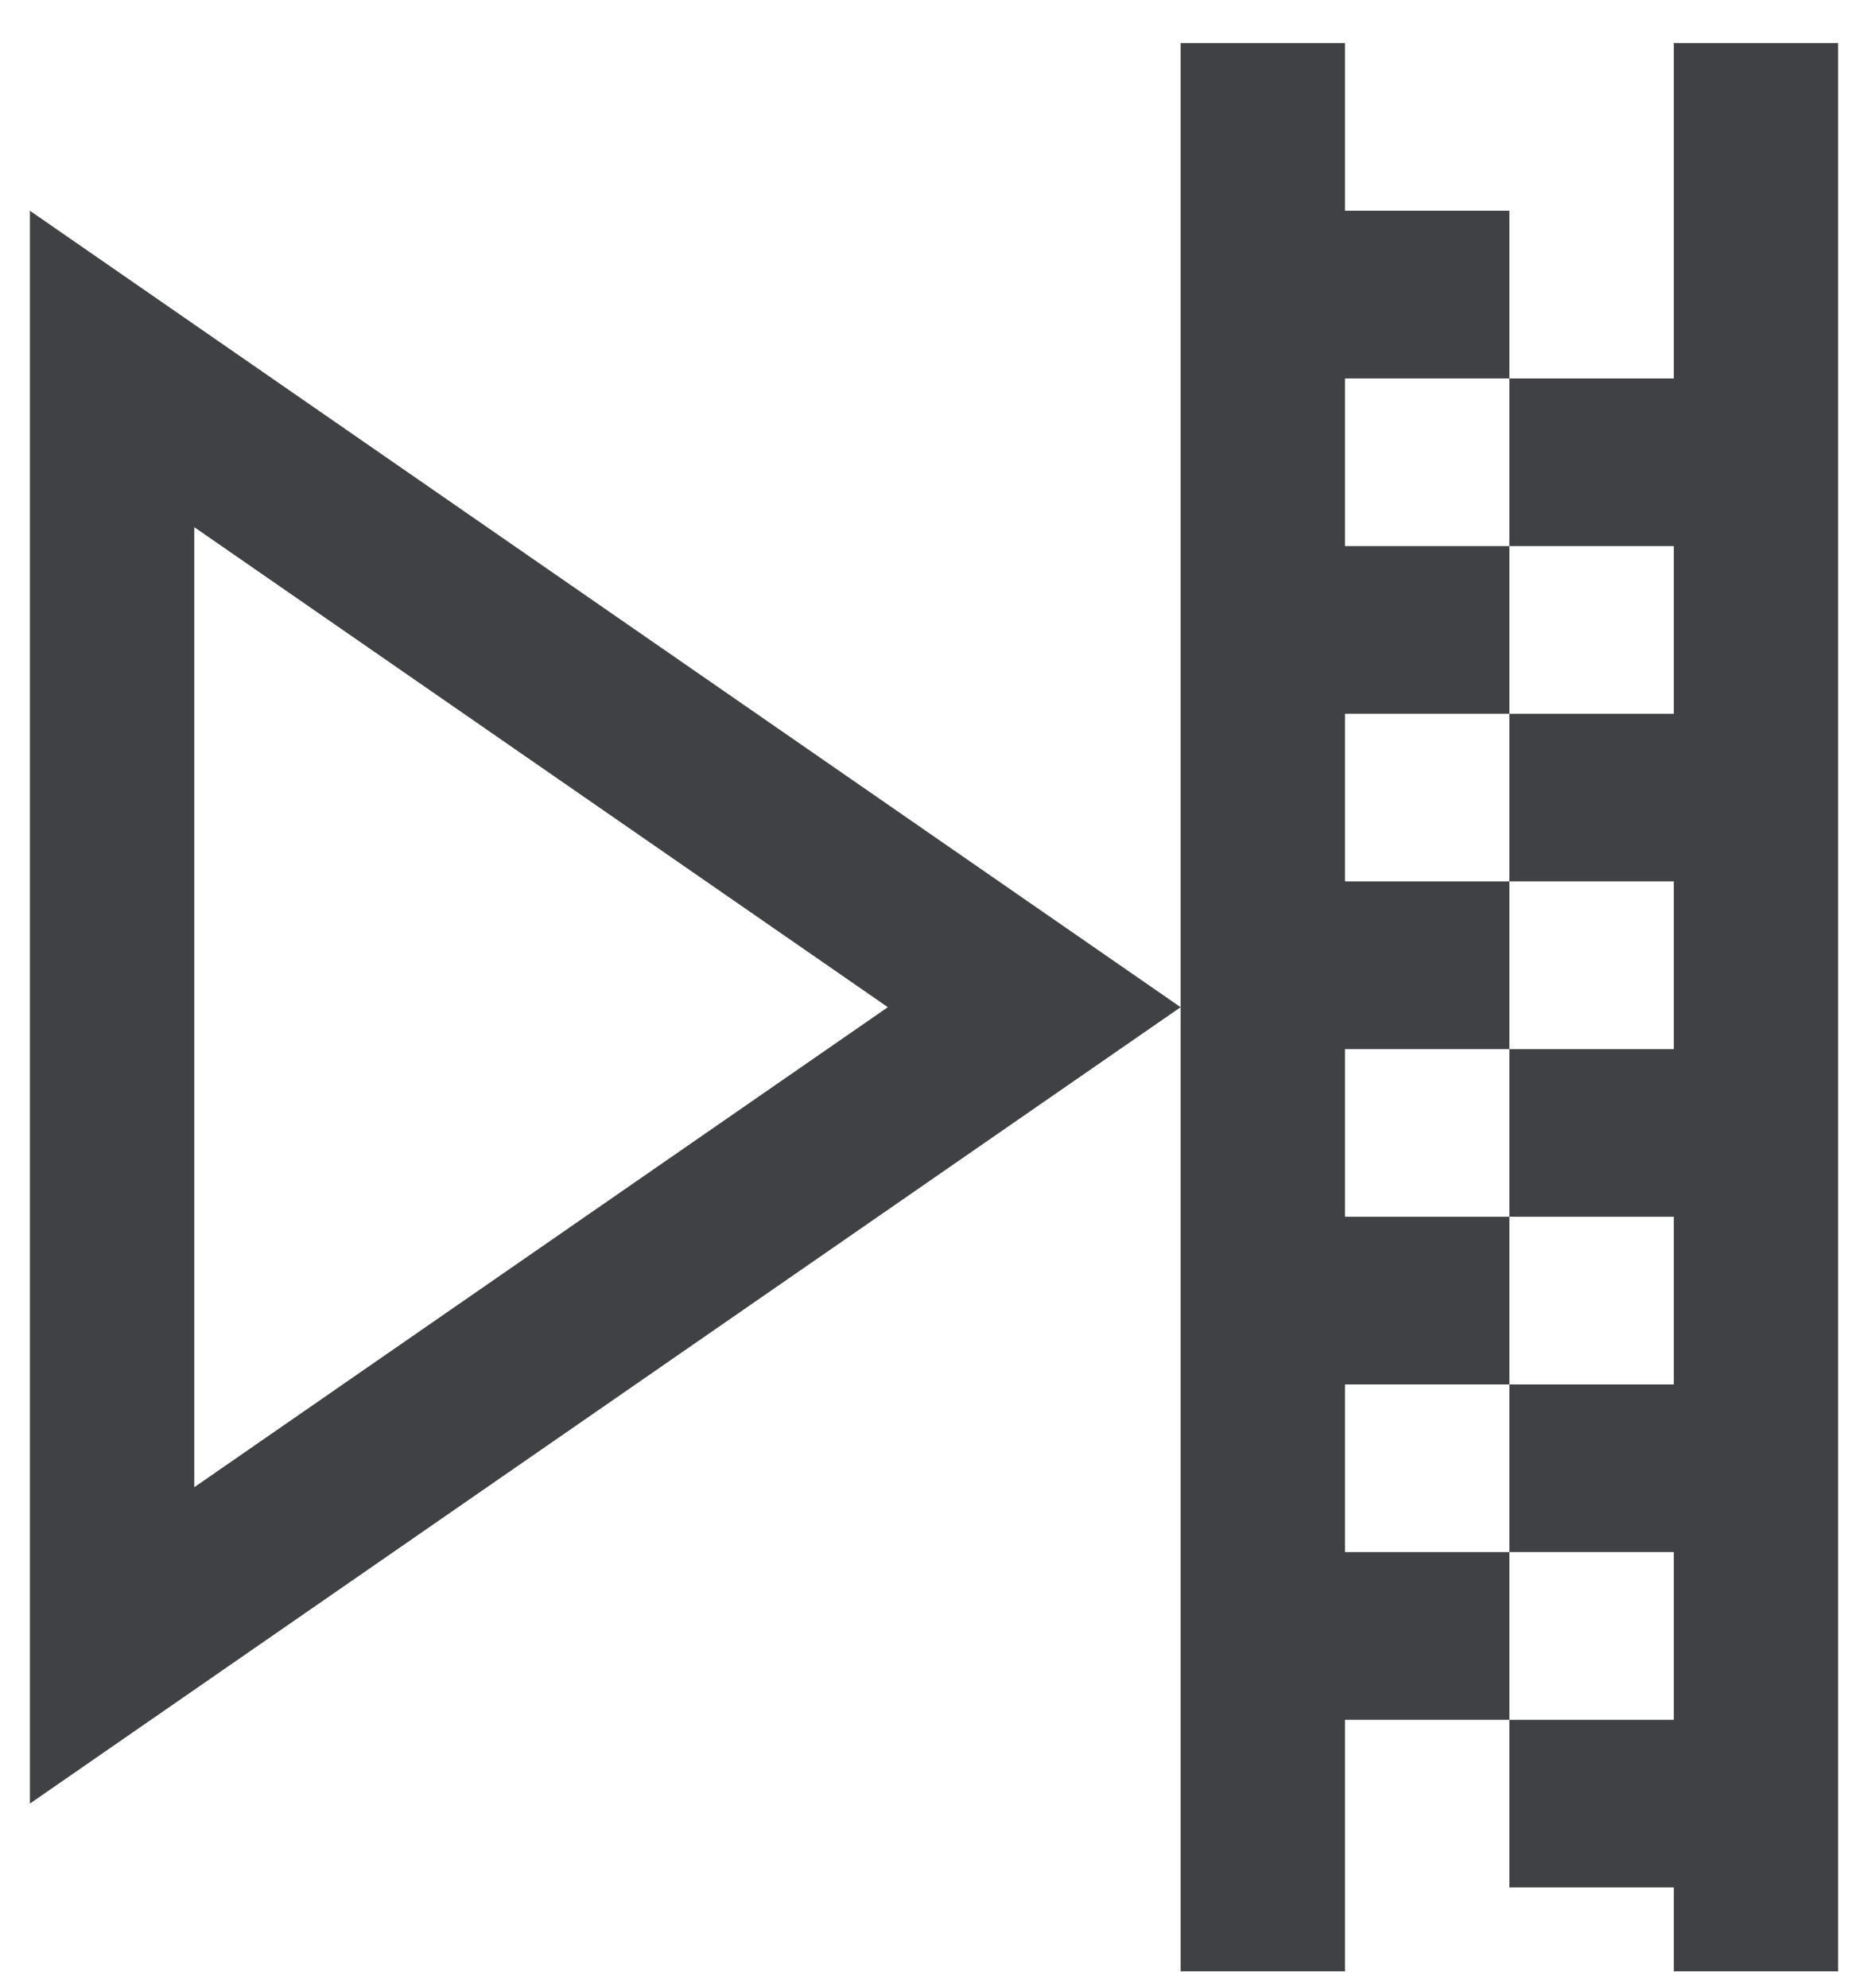
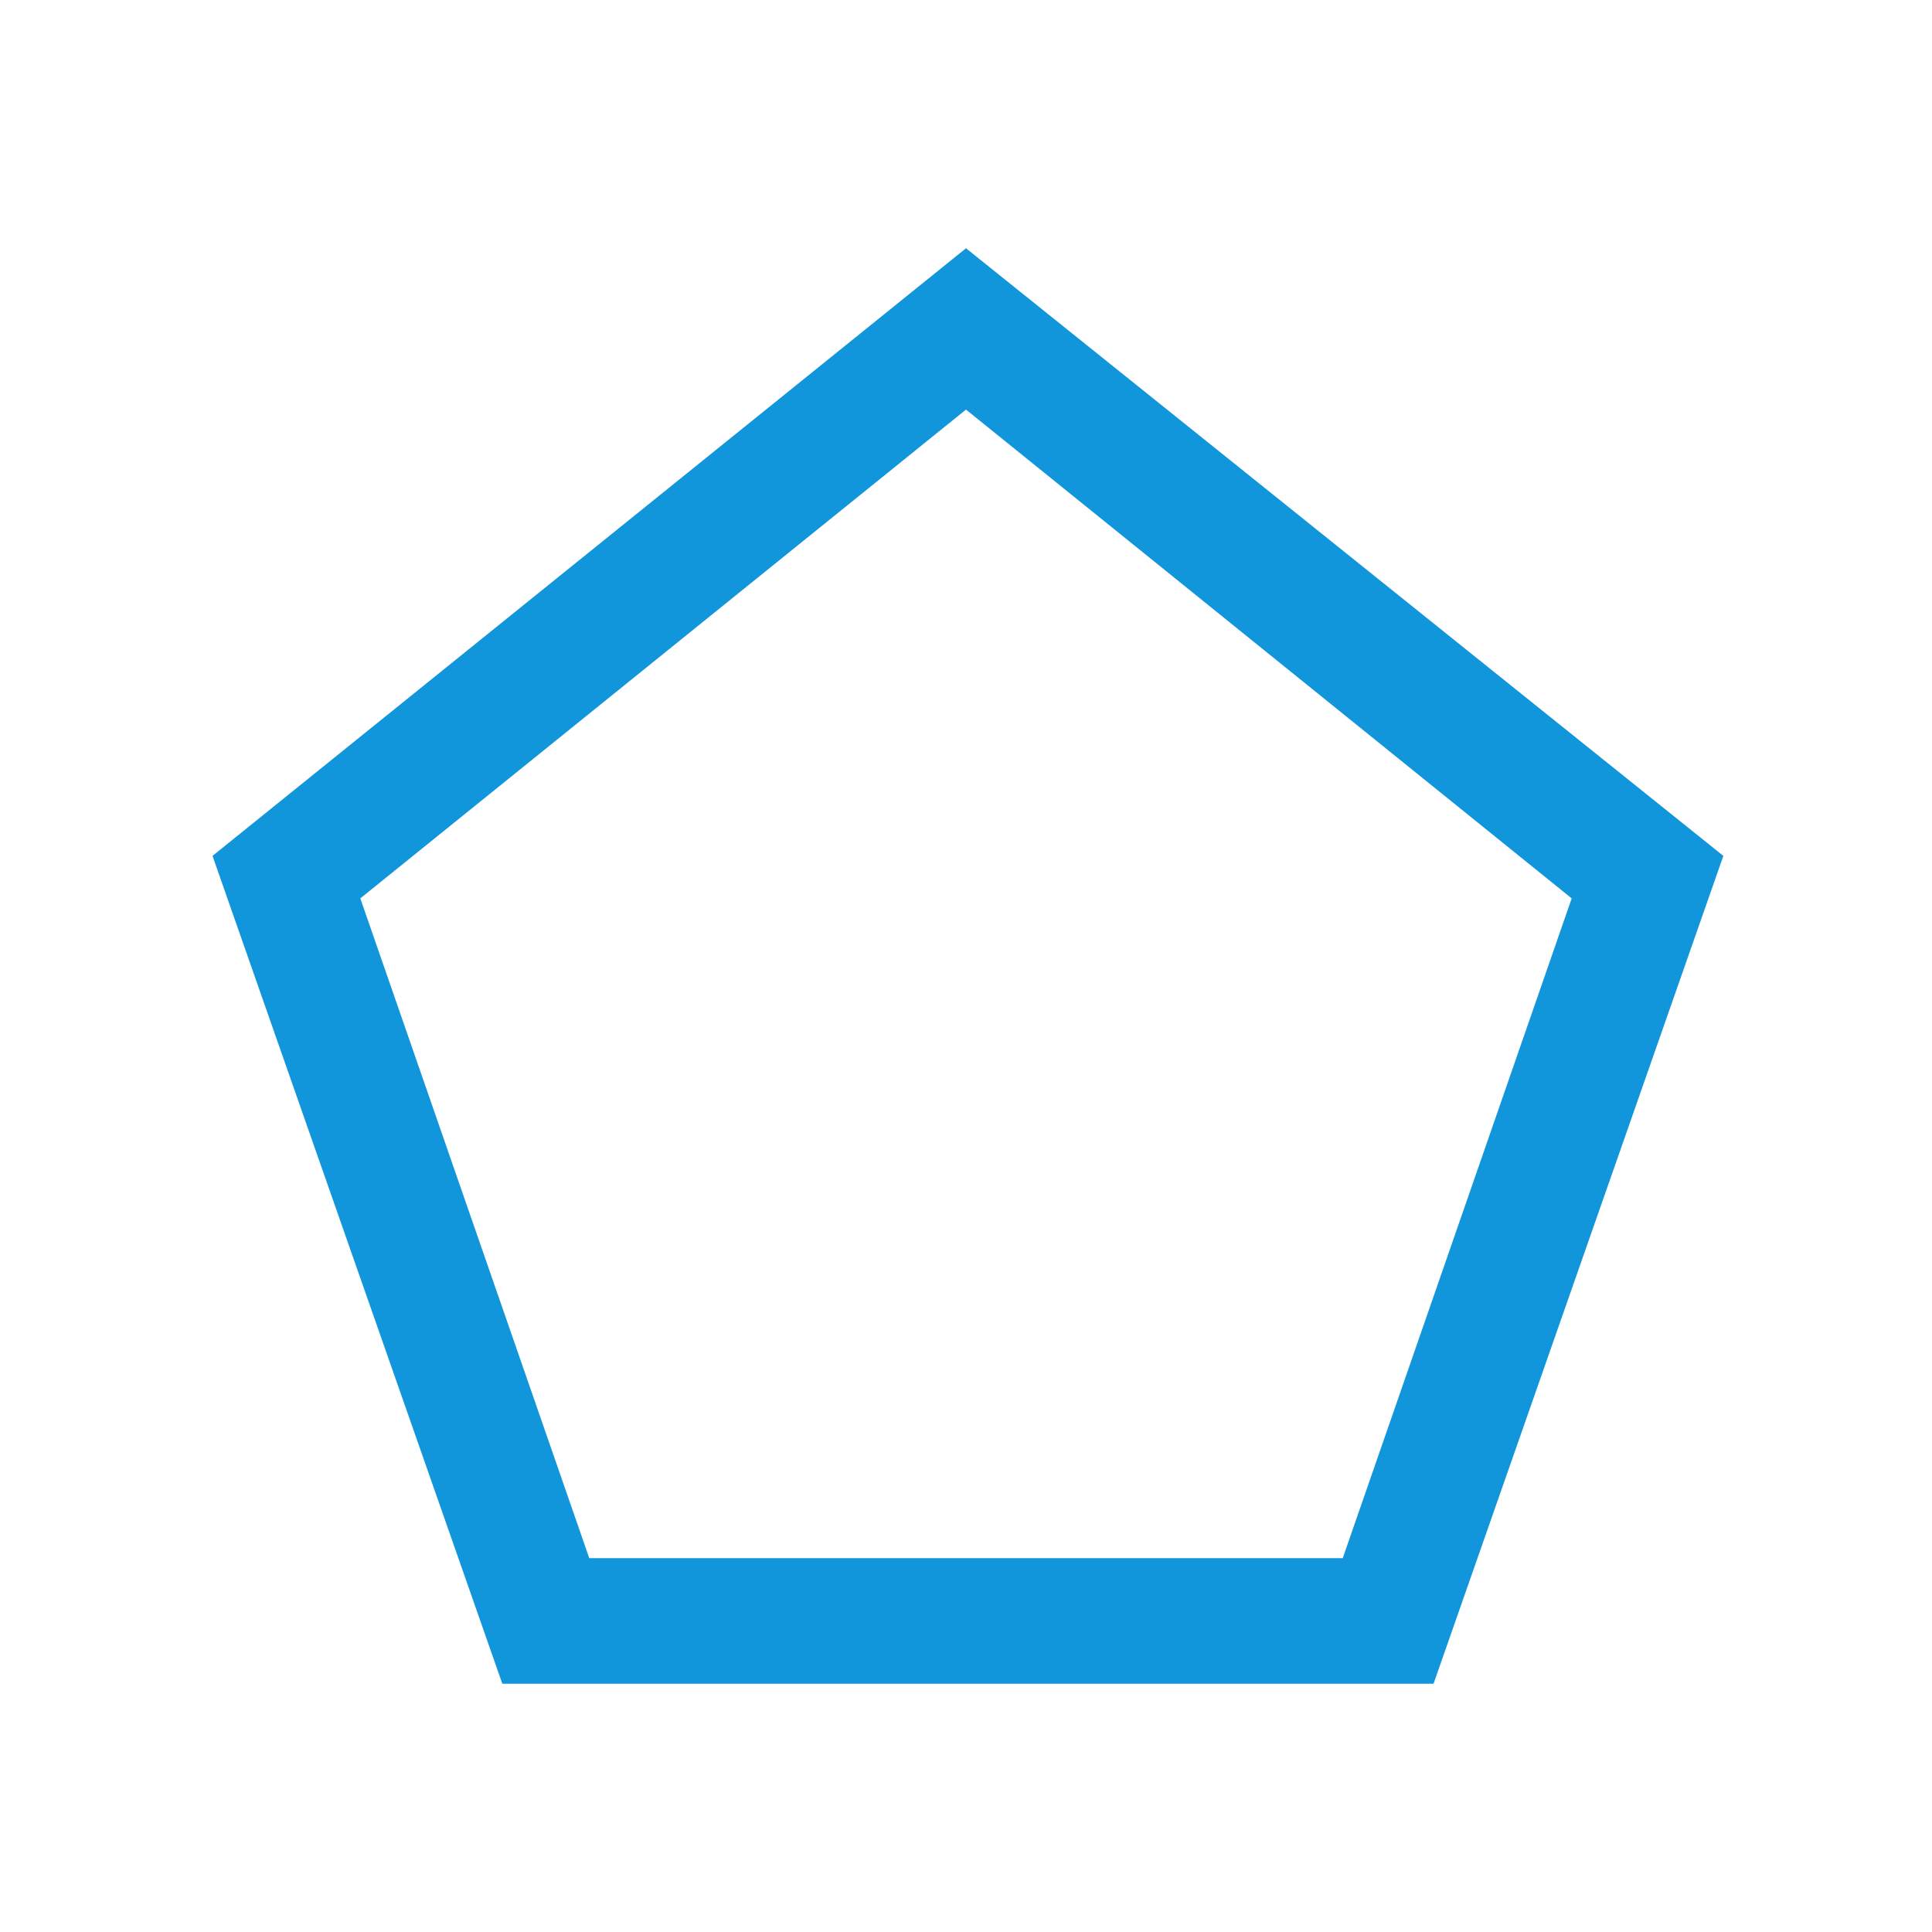
- <svg xmlns="http://www.w3.org/2000/svg" width="31px" height="33px">
-   <path fill-rule="evenodd" fill="rgb(64, 65, 68)" d="M30.511,0.715 L30.511,32.723 L27.783,32.723 L27.783,31.331 L25.054,31.331 L25.054,28.548 L27.783,28.548 L27.783,25.764 L25.054,25.764 L25.054,22.981 L27.783,22.981 L27.783,20.198 L25.054,20.198 L25.054,17.415 L27.783,17.415 L27.783,14.631 L25.054,14.631 L25.054,11.848 L27.783,11.848 L27.783,9.065 L25.054,9.065 L25.054,6.282 L27.783,6.282 L27.783,0.715 L30.511,0.715 ZM0.496,3.498 L19.597,16.719 L0.496,29.939 L0.496,3.498 ZM3.225,24.687 L14.737,16.719 L3.225,8.751 L3.225,24.687 ZM22.326,25.764 L22.326,22.981 L25.054,22.981 L25.054,20.198 L22.326,20.198 L22.326,17.415 L25.054,17.415 L25.054,14.631 L22.326,14.631 L22.326,11.848 L25.054,11.848 L25.054,9.065 L22.326,9.065 L22.326,6.282 L25.054,6.282 L25.054,3.498 L22.326,3.498 L22.326,0.715 L19.597,0.715 L19.597,16.719 L19.597,32.723 L22.326,32.723 L22.326,28.548 L25.054,28.548 L25.054,25.764 L22.326,25.764 Z" />
+ <svg xmlns="http://www.w3.org/2000/svg" t="1705732592995" class="icon" viewBox="0 0 1024 1024" version="1.1" p-id="933" width="200" height="200">
+   <path d="M512 217.088l321.024 259.072-121.344 349.696H312.32L190.976 476.16 512 217.088m0-85.504L112.64 453.632l153.6 438.784h493.568l153.6-438.784L512 131.584z" fill="#1296db" p-id="934" />
</svg>
